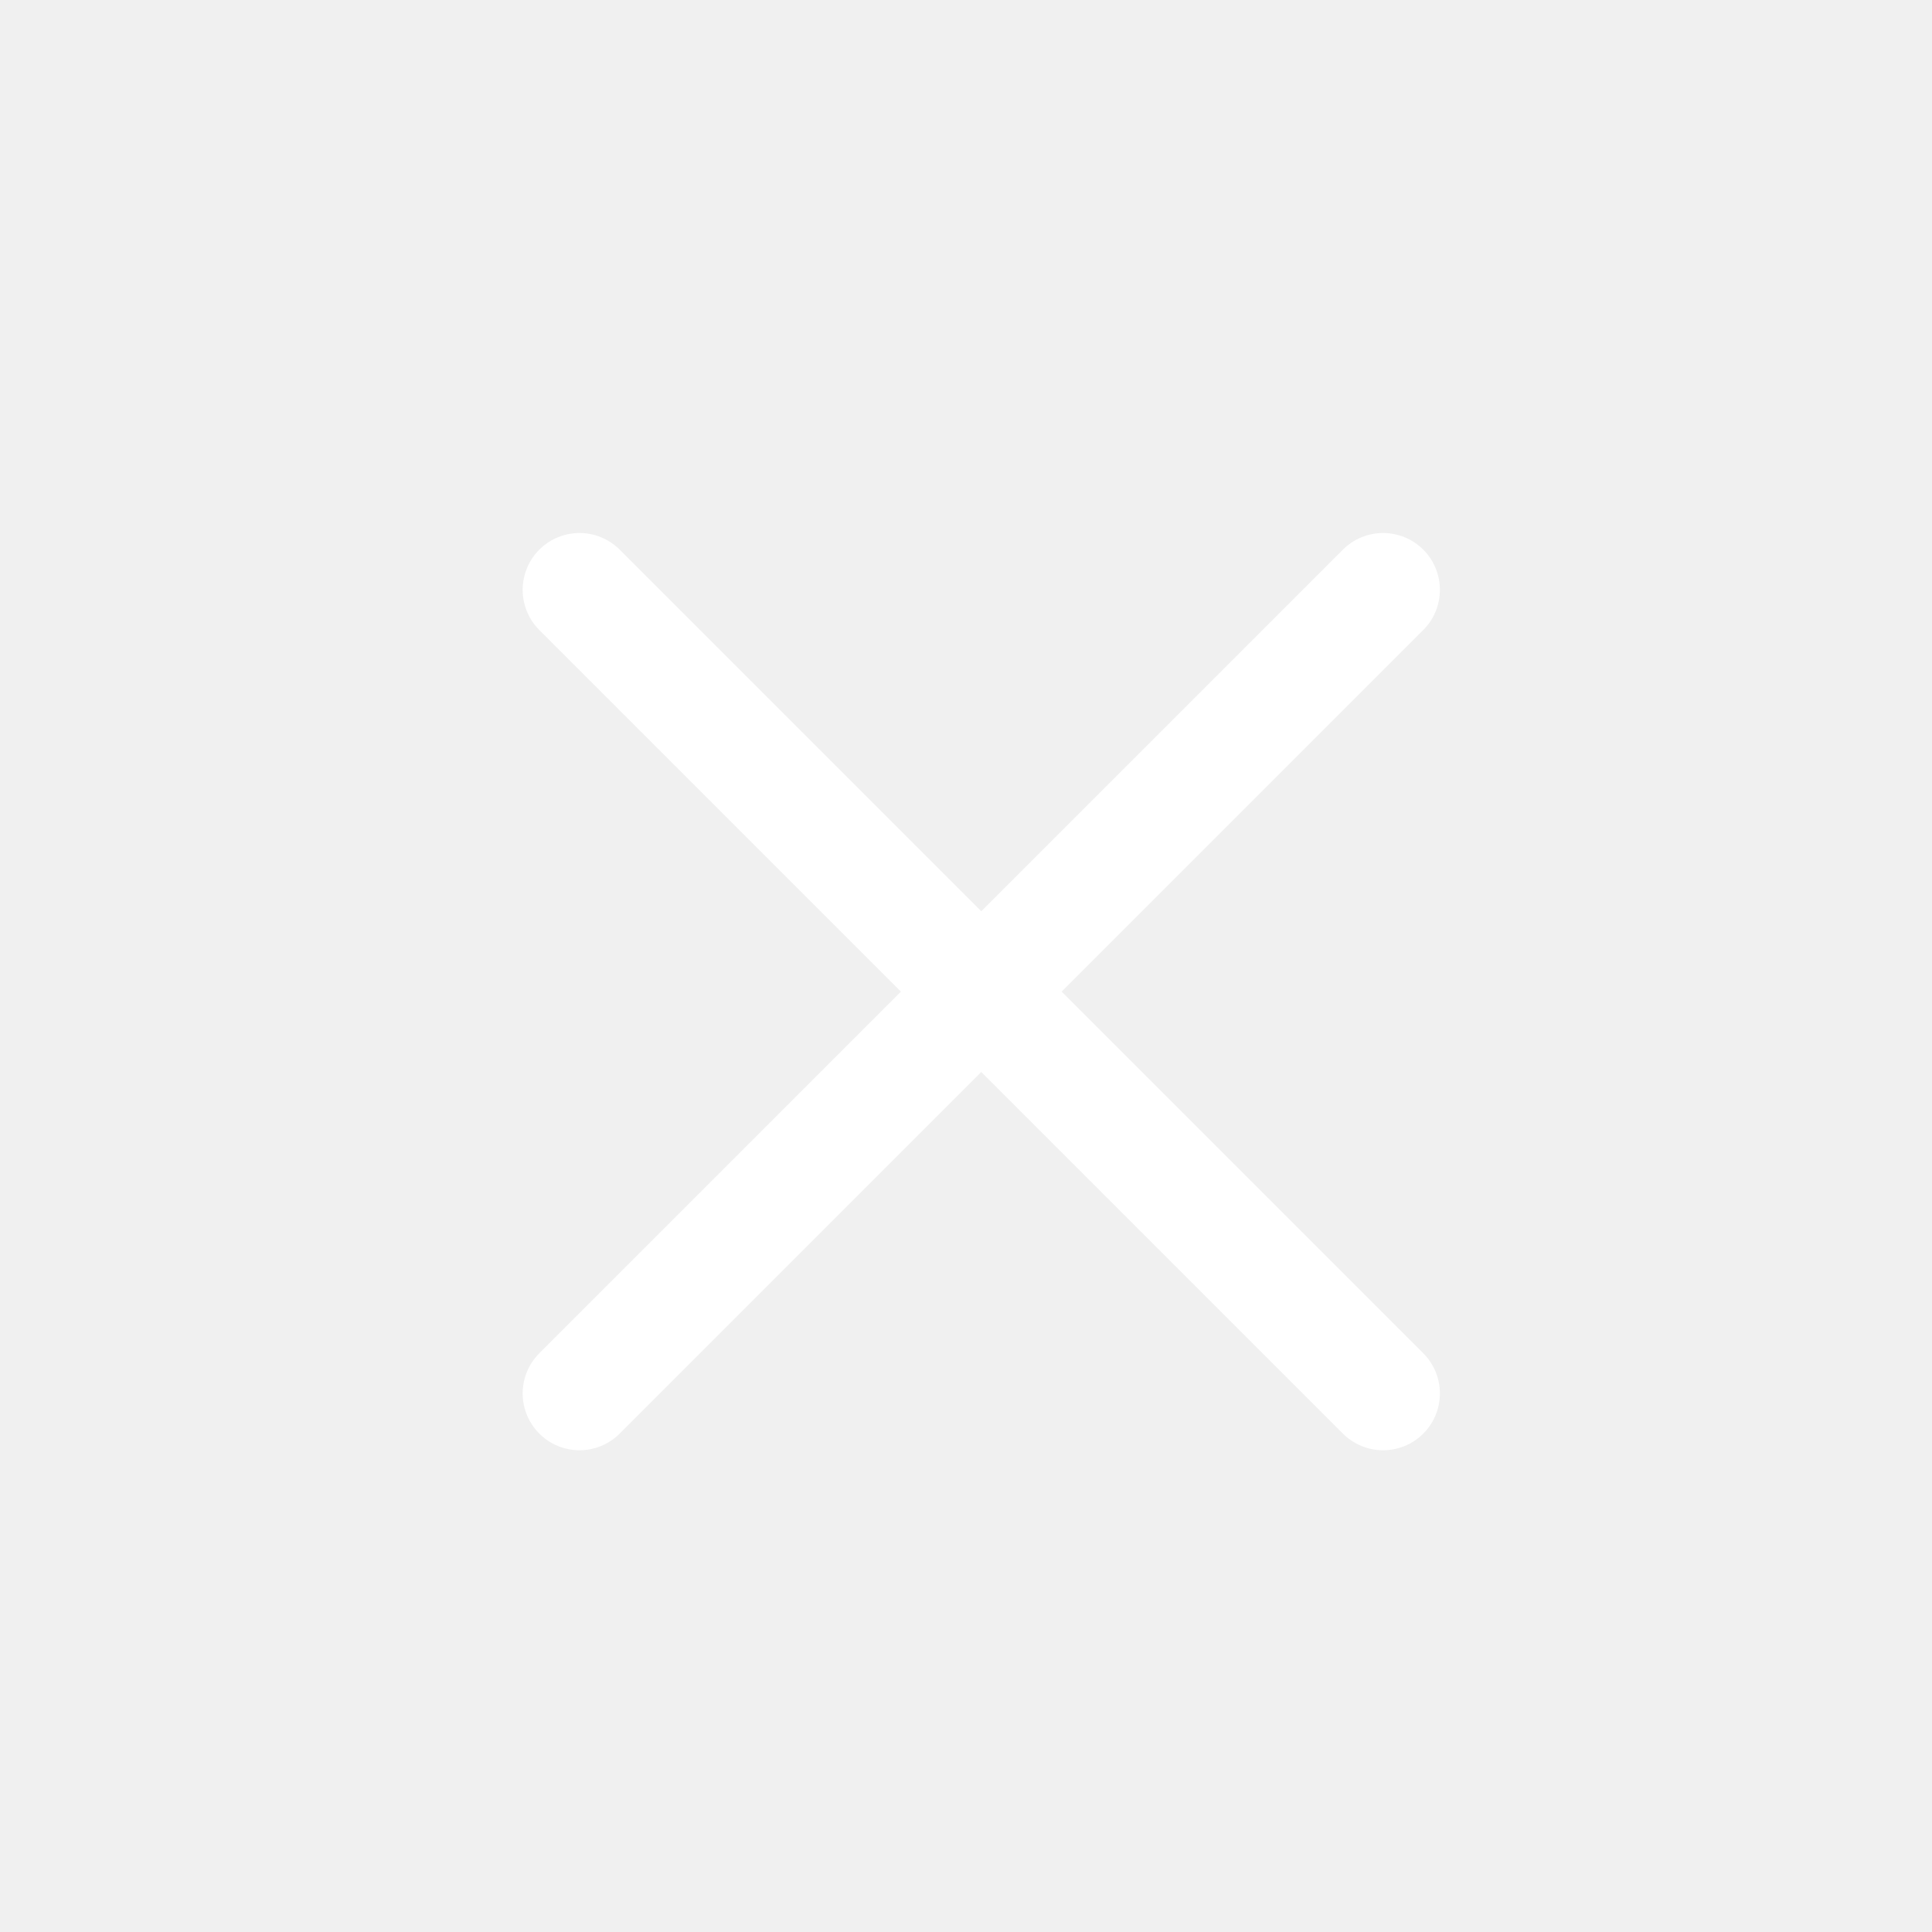
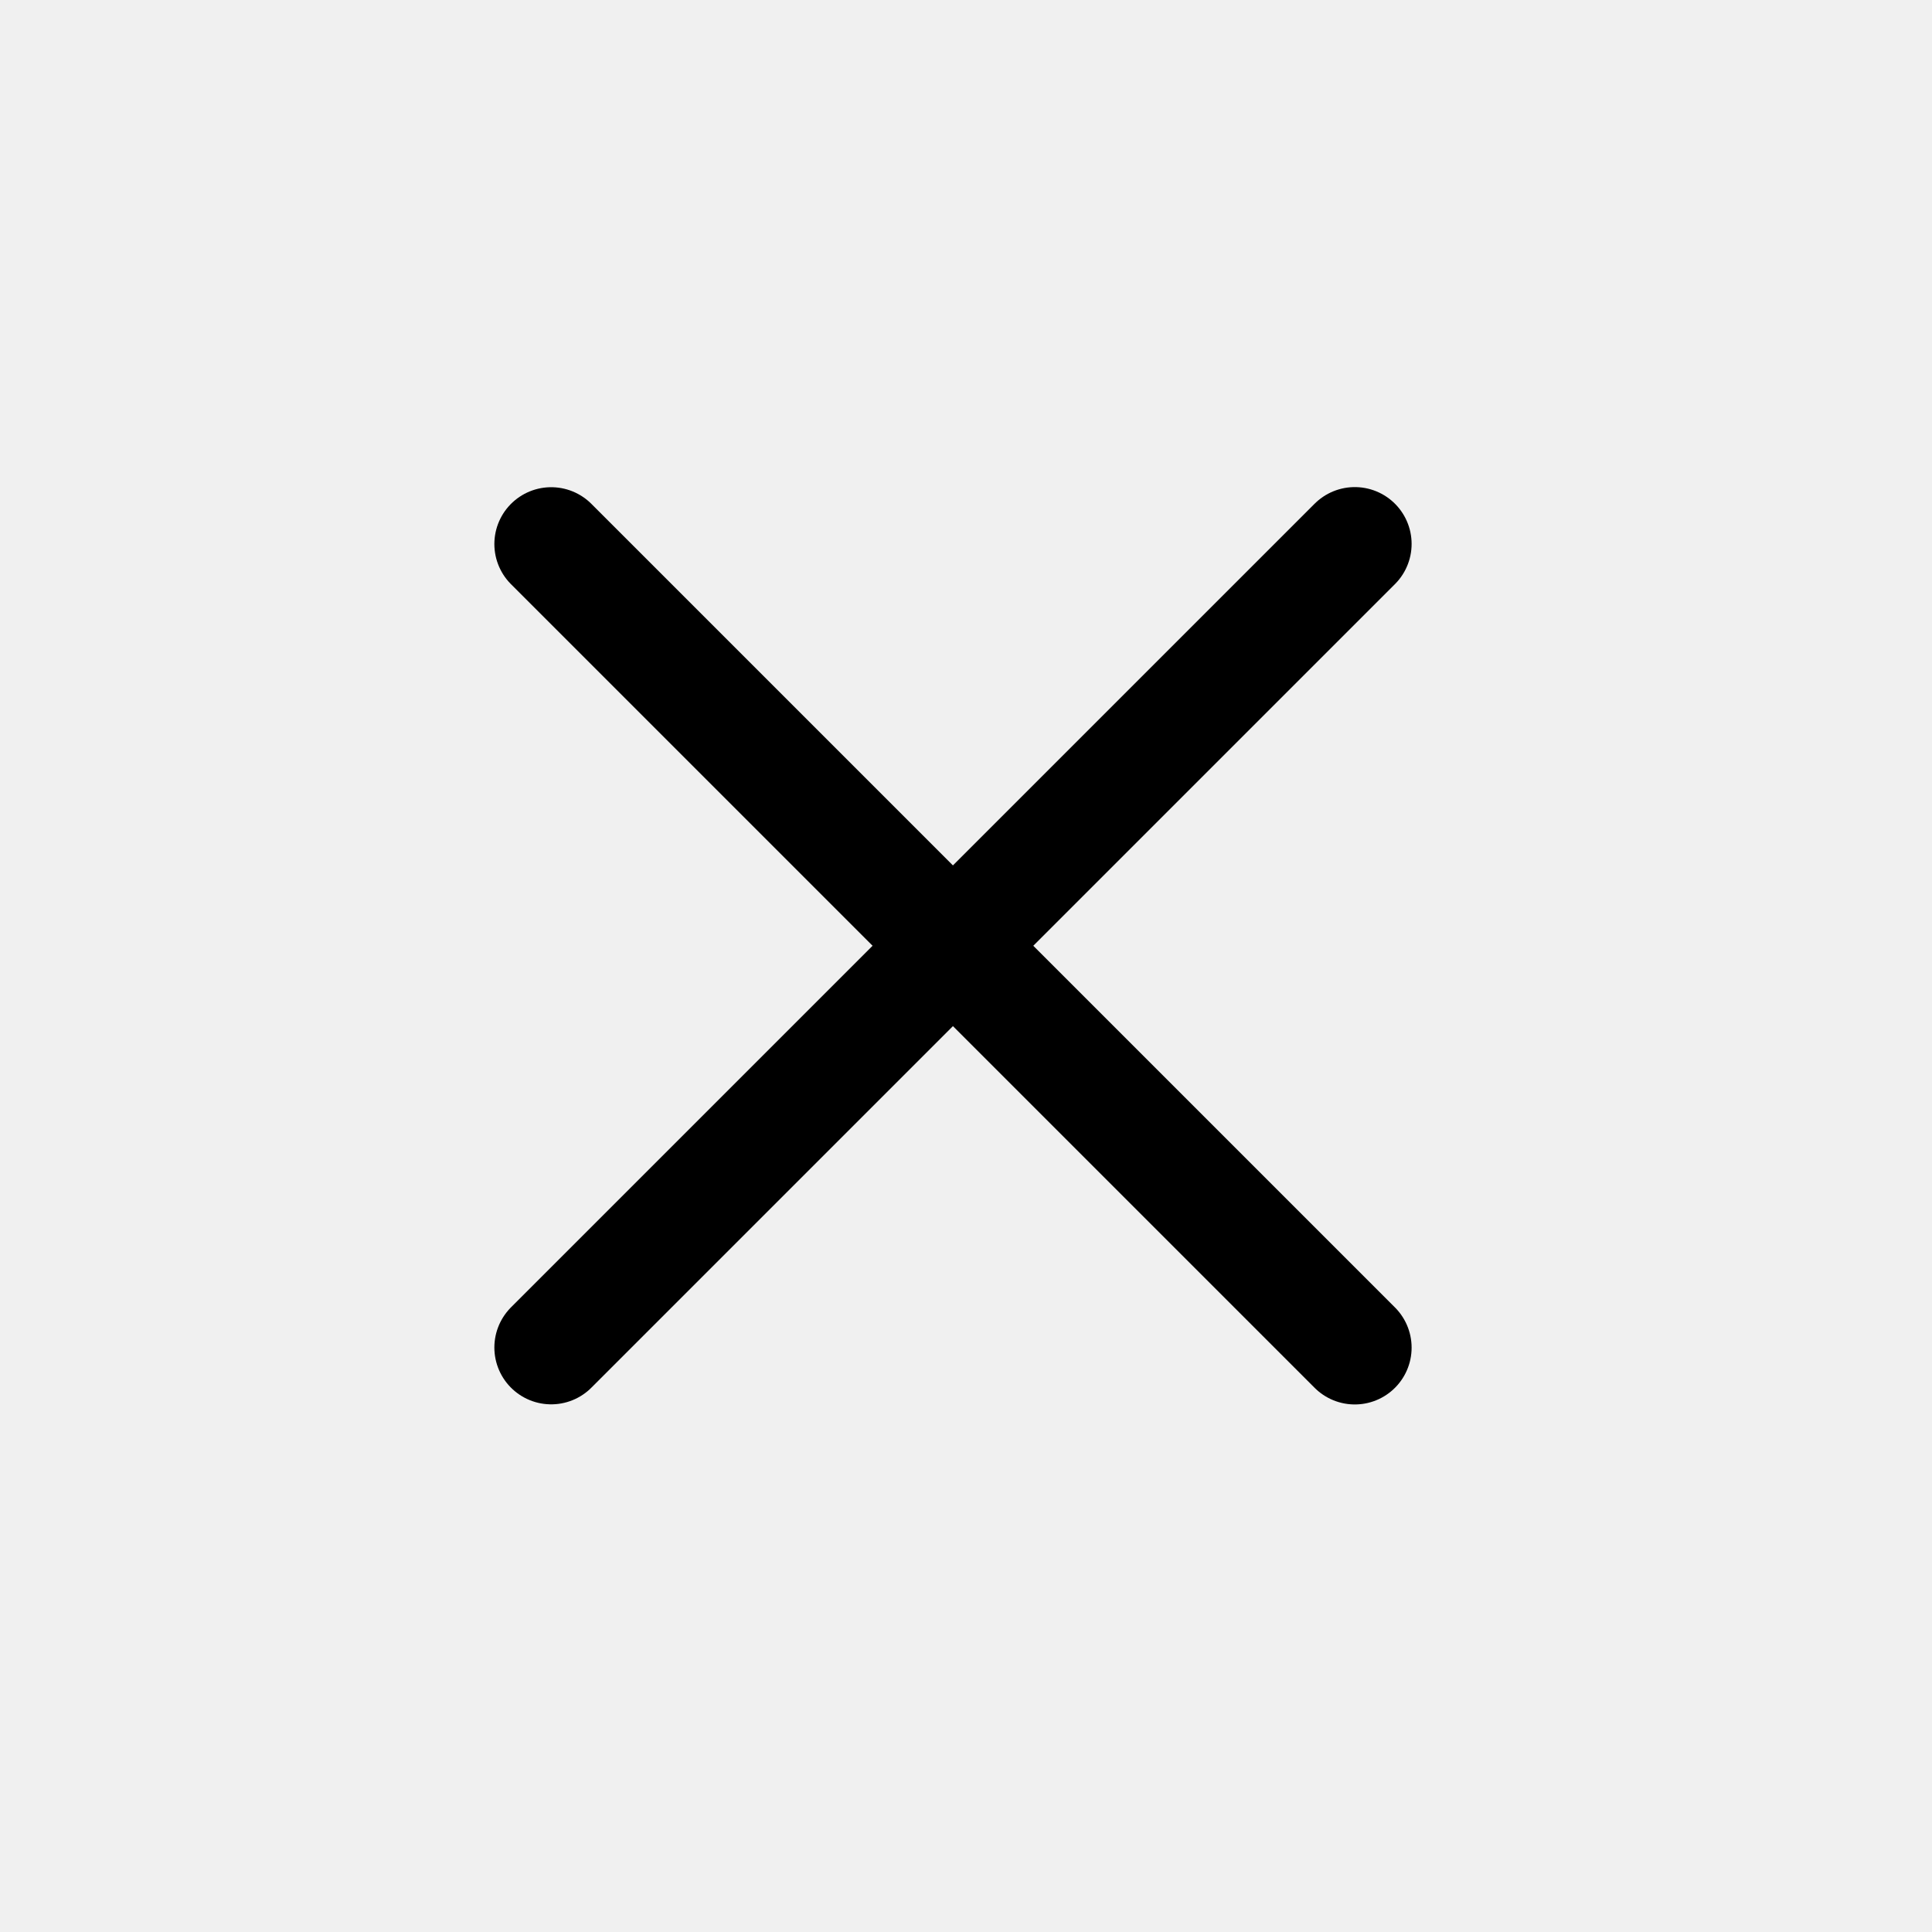
<svg xmlns="http://www.w3.org/2000/svg" width="17" height="17" viewBox="0 0 17 17" fill="none">
-   <line x1="5.099" y1="5.19" x2="12.17" y2="12.261" stroke="white" stroke-linecap="round" />
-   <line x1="5.099" y1="12.261" x2="12.17" y2="5.19" stroke="white" stroke-linecap="round" />
+   <line x1="4.85" y1="4.787" x2="11.921" y2="11.858" stroke="black" stroke-linecap="round" />
+   <line x1="4.85" y1="11.857" x2="11.921" y2="4.786" stroke="black" stroke-linecap="round" />
</svg>
